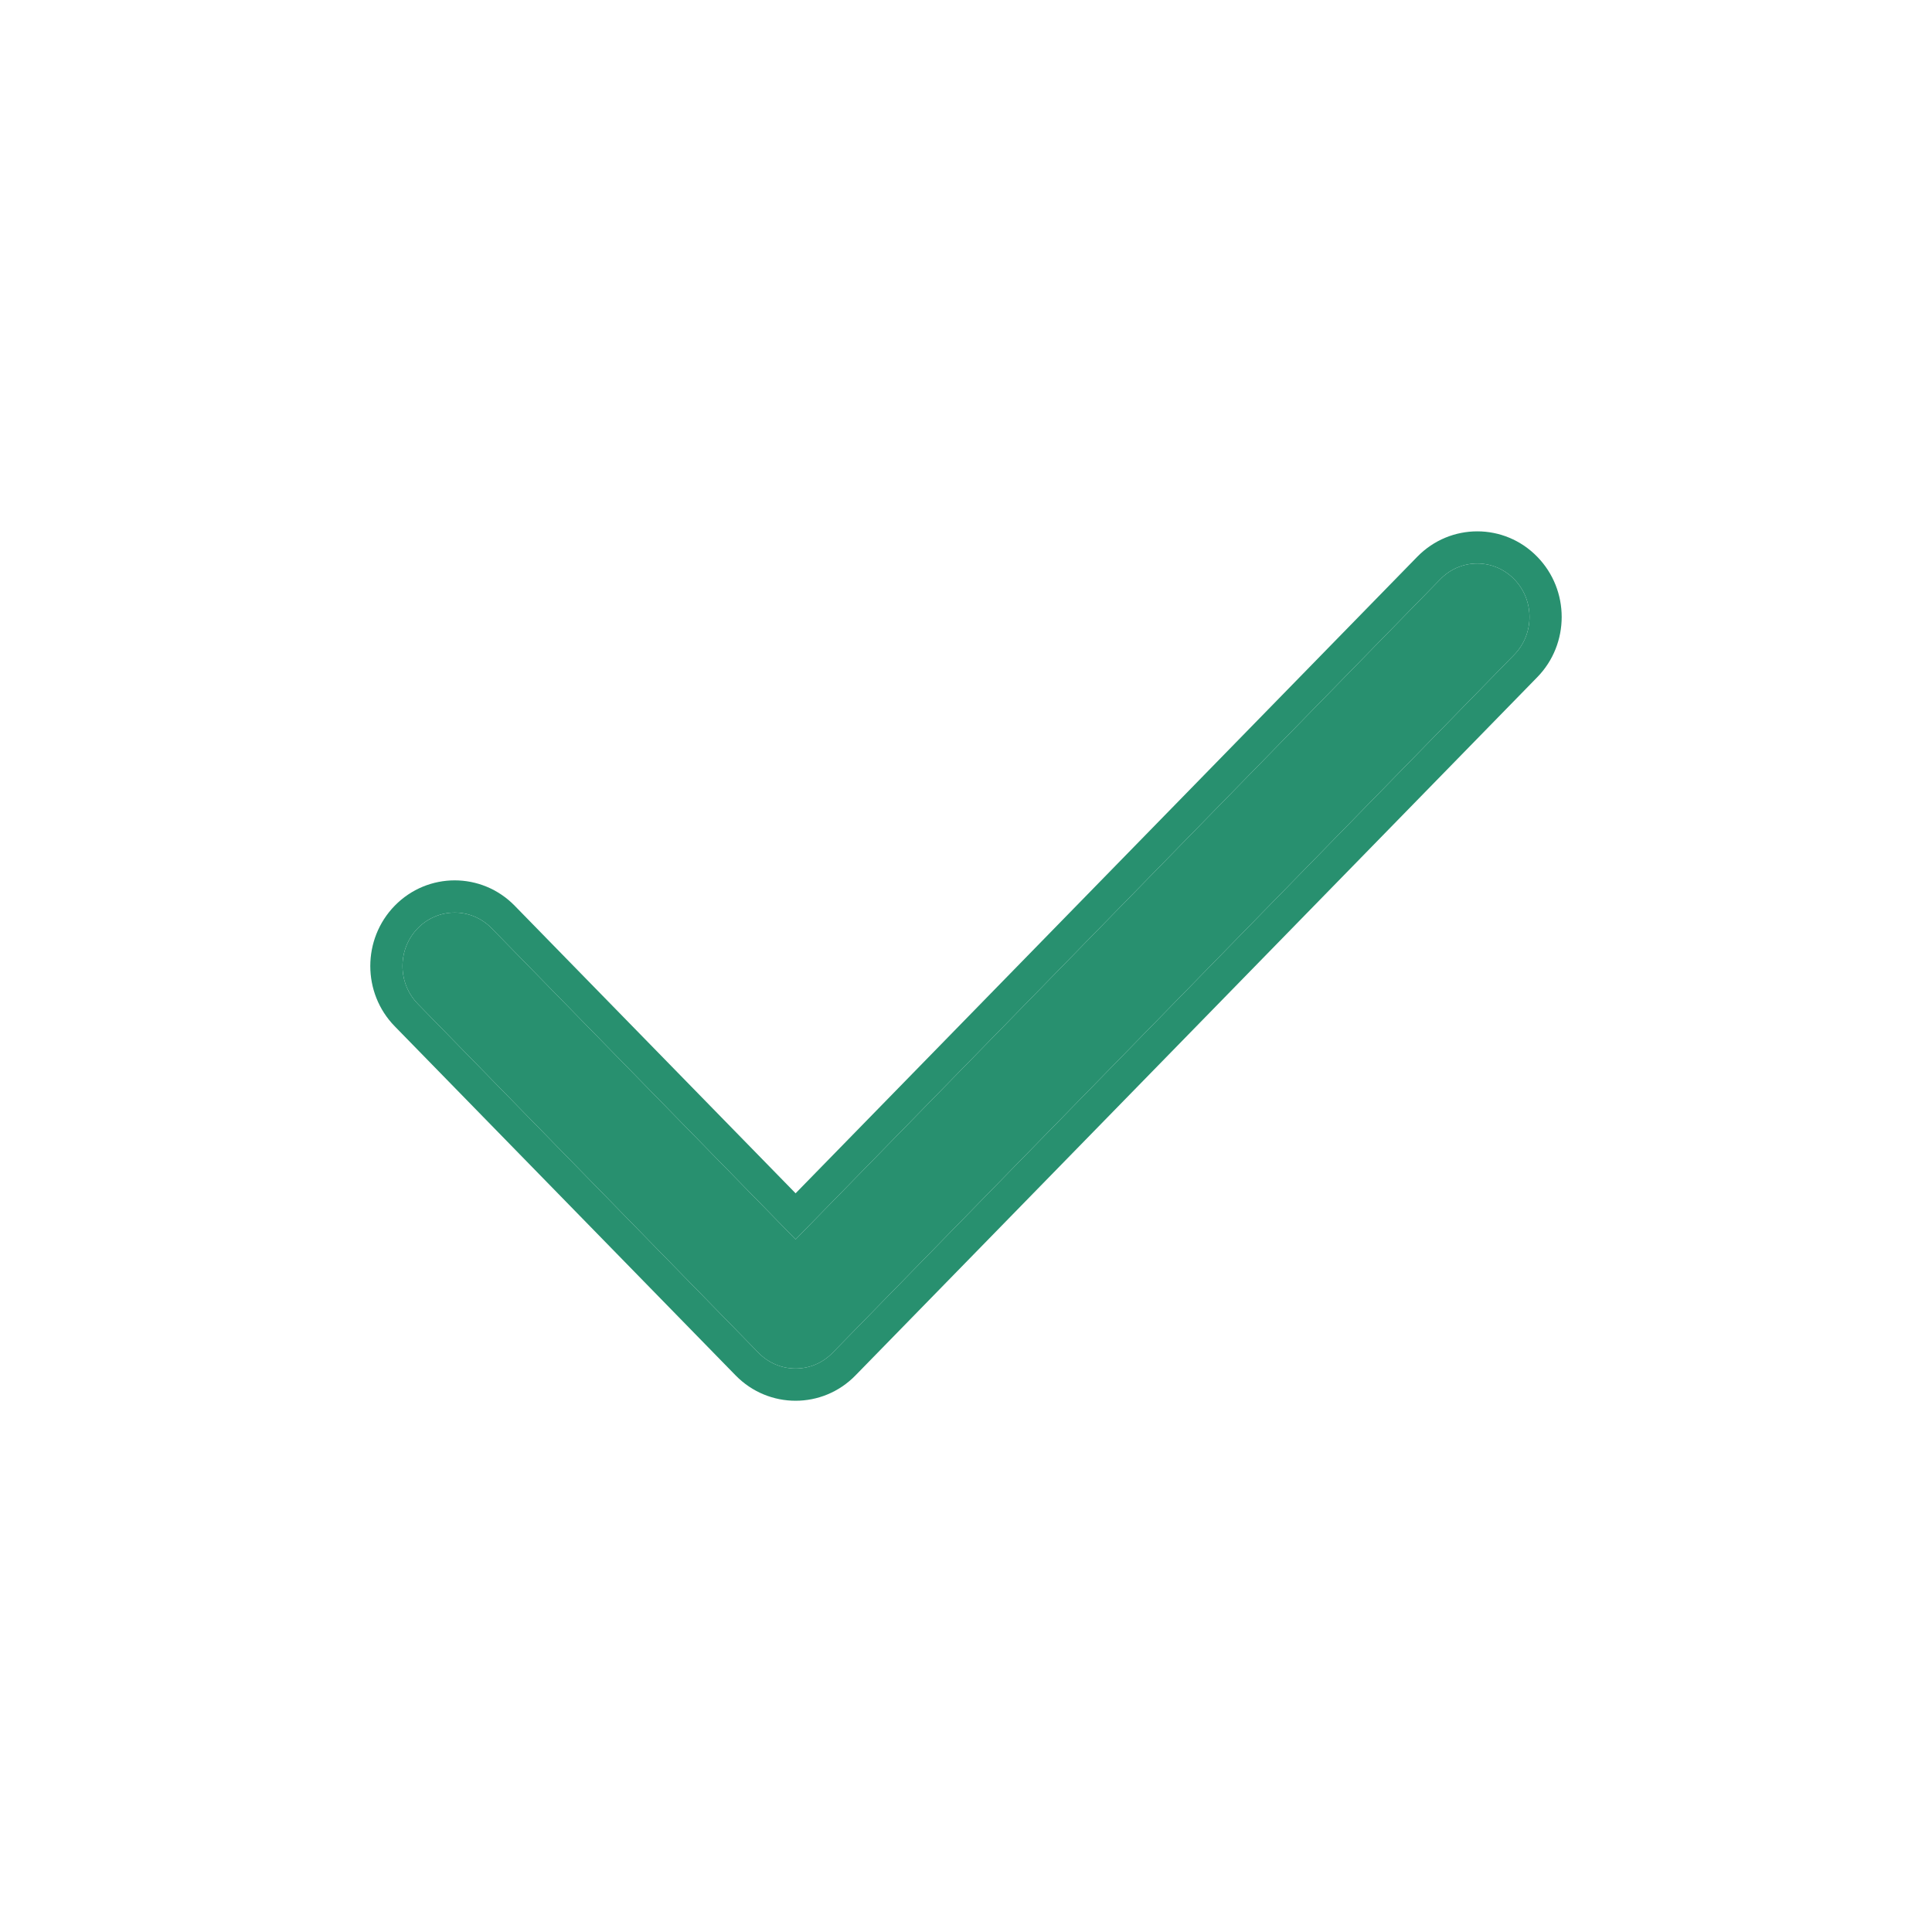
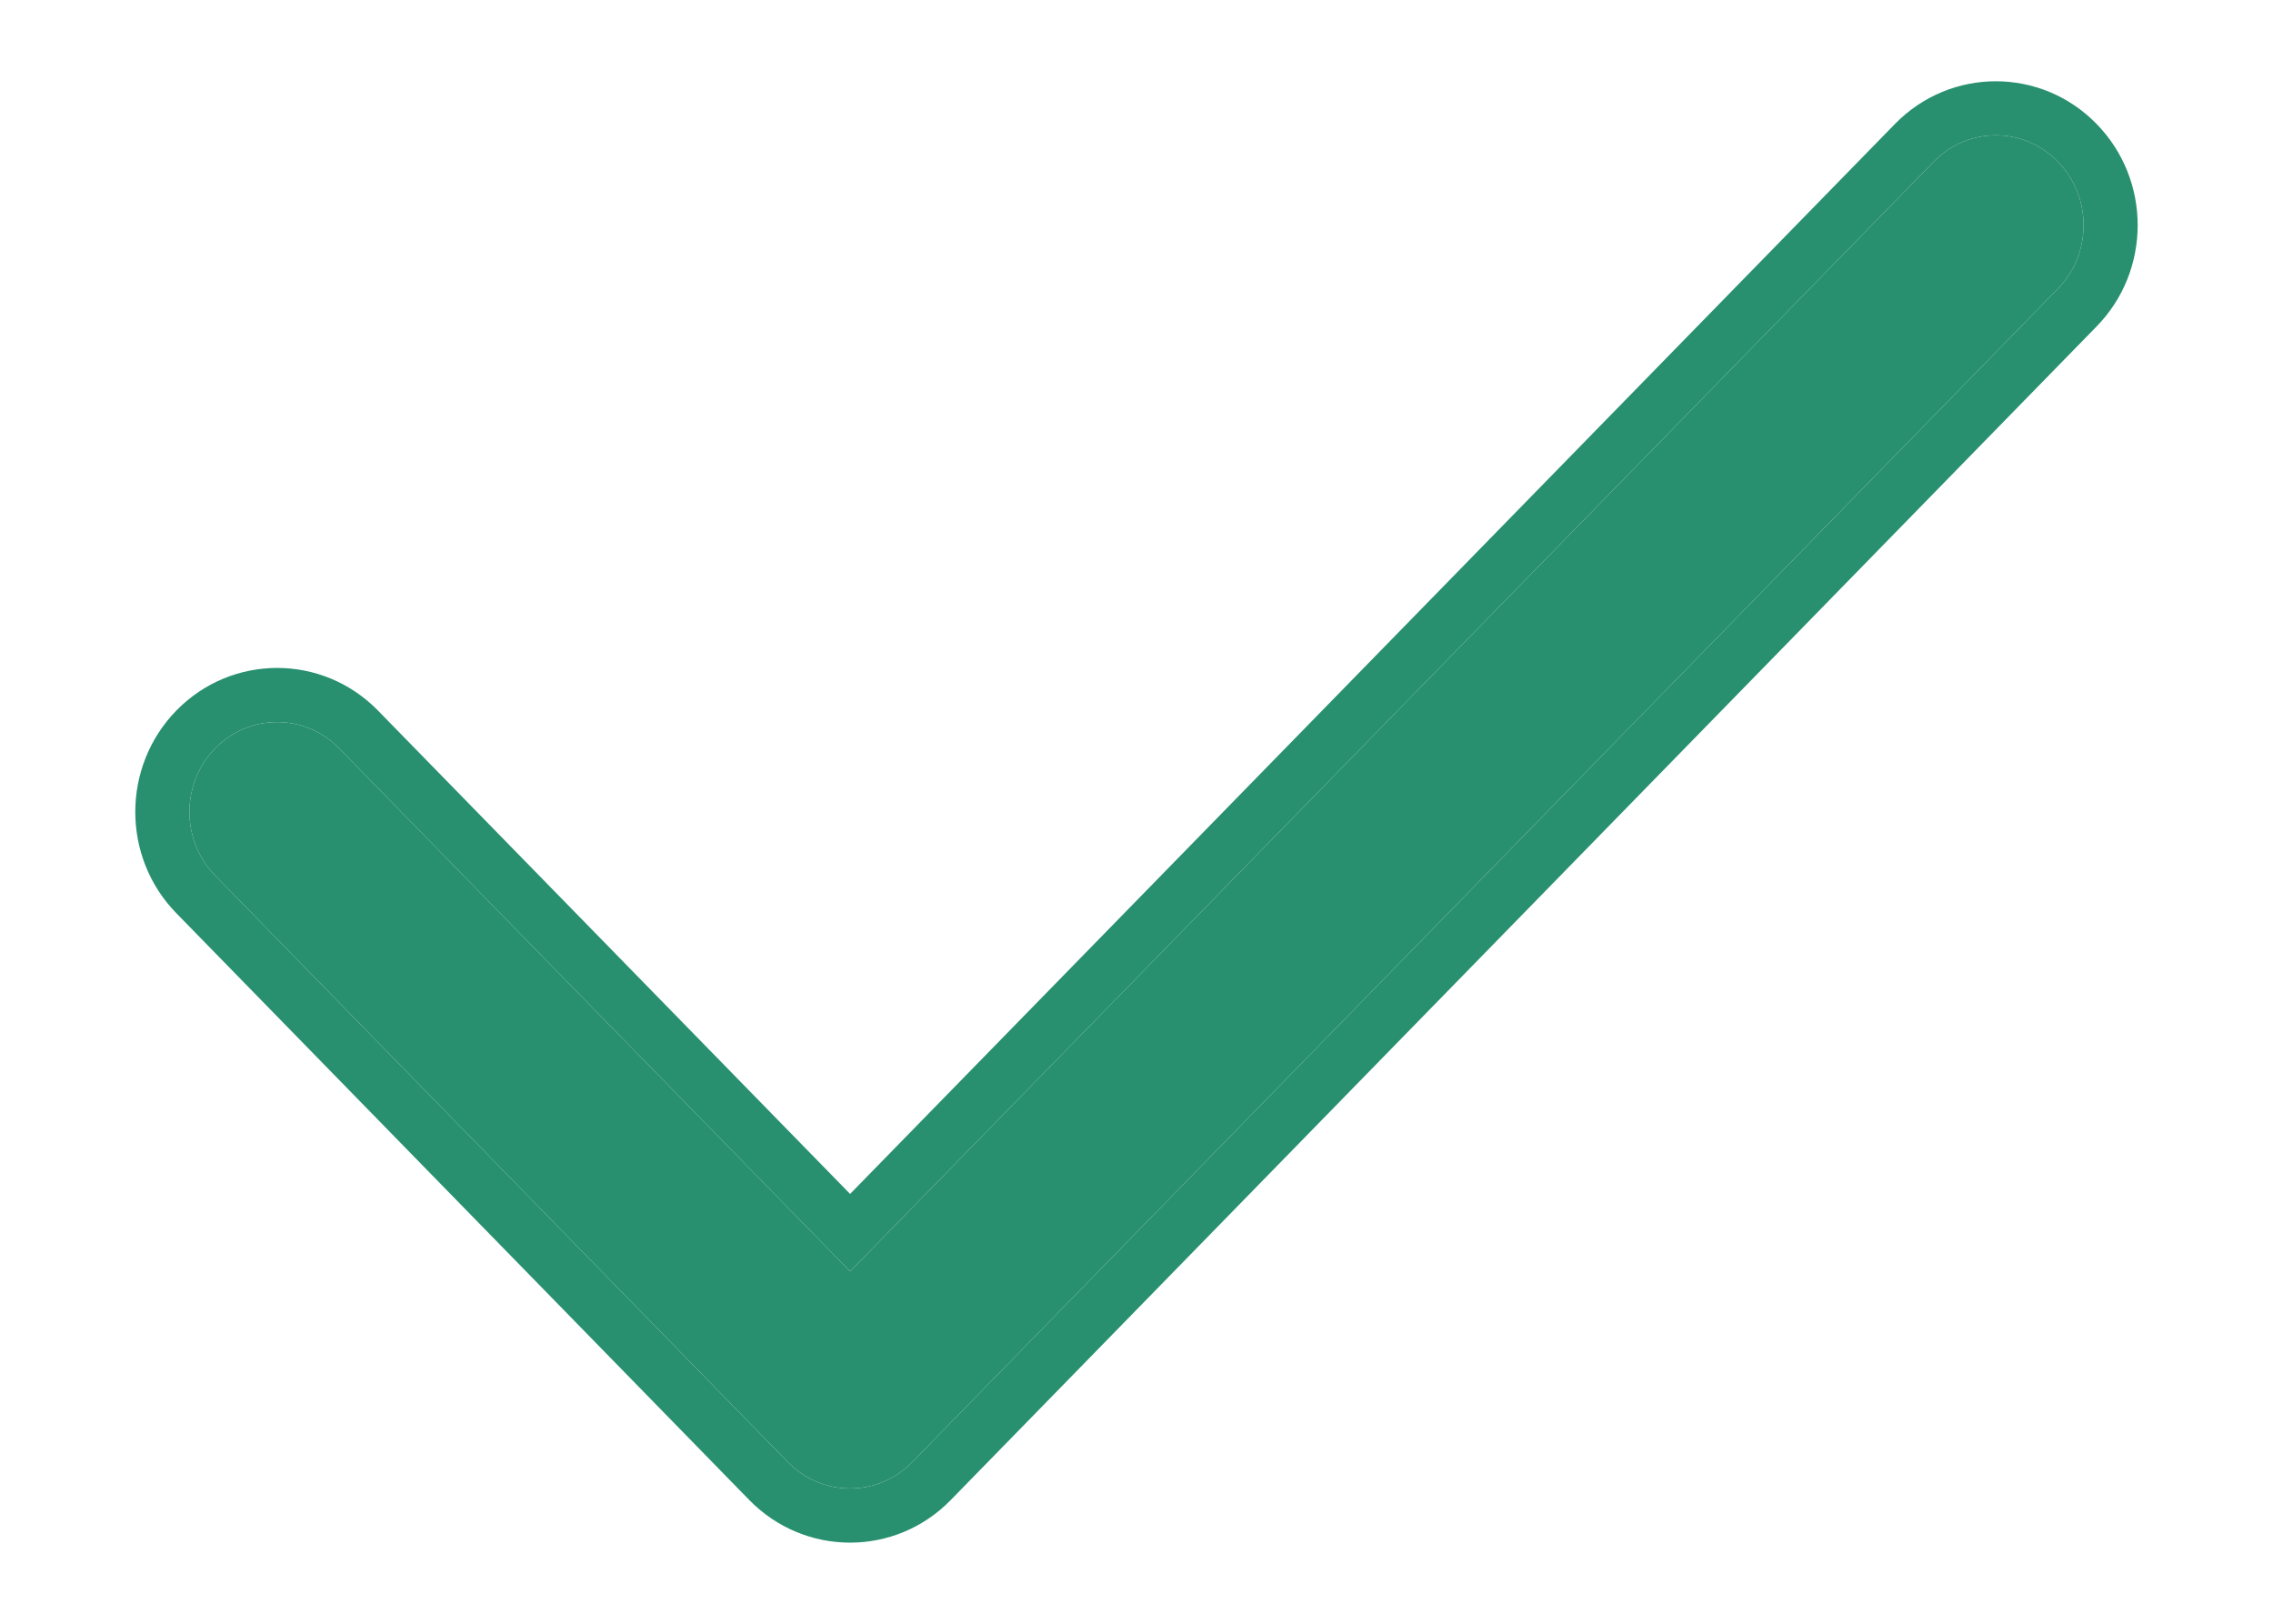
- <svg xmlns="http://www.w3.org/2000/svg" width="20" height="20" viewBox="0 0 20 20" fill="none">
-   <path fill-rule="evenodd" clip-rule="evenodd" d="M15.675 5.996C15.886 6.212 15.886 6.562 15.675 6.778L8.618 14.005C8.407 14.221 8.065 14.221 7.853 14.005L4.325 10.392C4.114 10.175 4.114 9.825 4.325 9.609C4.536 9.393 4.878 9.393 5.089 9.609L8.236 12.83L14.91 5.996C15.121 5.779 15.464 5.779 15.675 5.996Z" fill="#28906F" />
-   <path fill-rule="evenodd" clip-rule="evenodd" d="M15.913 5.763C16.251 6.108 16.251 6.666 15.913 7.011L8.856 14.238C8.515 14.588 7.957 14.588 7.615 14.238L4.086 10.624C3.749 10.279 3.749 9.722 4.086 9.376C4.428 9.026 4.986 9.026 5.328 9.376L8.236 12.353L14.672 5.763C15.014 5.413 15.572 5.413 15.913 5.763ZM8.236 12.83L5.089 9.609C4.878 9.393 4.536 9.393 4.325 9.609C4.114 9.825 4.114 10.175 4.325 10.392L7.853 14.005C8.065 14.221 8.407 14.221 8.618 14.005L15.675 6.778C15.886 6.562 15.886 6.212 15.675 5.996C15.464 5.779 15.121 5.779 14.91 5.996L8.236 12.83Z" fill="#28906F" />
+ <svg xmlns="http://www.w3.org/2000/svg" width="14" height="10" viewBox="0 0 14 10" fill="none">
+   <path fill-rule="evenodd" clip-rule="evenodd" d="M12.675 0.996C12.886 1.212 12.886 1.562 12.675 1.778L5.618 9.005C5.407 9.221 5.065 9.221 4.853 9.005L1.325 5.392C1.114 5.175 1.114 4.825 1.325 4.609C1.536 4.393 1.878 4.393 2.089 4.609L5.236 7.83L11.91 0.996C12.121 0.779 12.464 0.779 12.675 0.996Z" fill="#28906F" />
+   <path fill-rule="evenodd" clip-rule="evenodd" d="M12.913 0.763C13.251 1.108 13.251 1.666 12.913 2.011L5.856 9.238C5.515 9.588 4.957 9.588 4.615 9.238L1.086 5.624C0.749 5.279 0.749 4.722 1.086 4.376C1.428 4.026 1.986 4.026 2.328 4.376L5.236 7.353L11.672 0.763C12.014 0.413 12.572 0.413 12.913 0.763ZM5.236 7.83L2.089 4.609C1.878 4.393 1.536 4.393 1.325 4.609C1.114 4.825 1.114 5.175 1.325 5.392L4.853 9.005C5.065 9.221 5.407 9.221 5.618 9.005L12.675 1.778C12.886 1.562 12.886 1.212 12.675 0.996C12.464 0.779 12.121 0.779 11.91 0.996L5.236 7.83Z" fill="#28906F" />
</svg>
